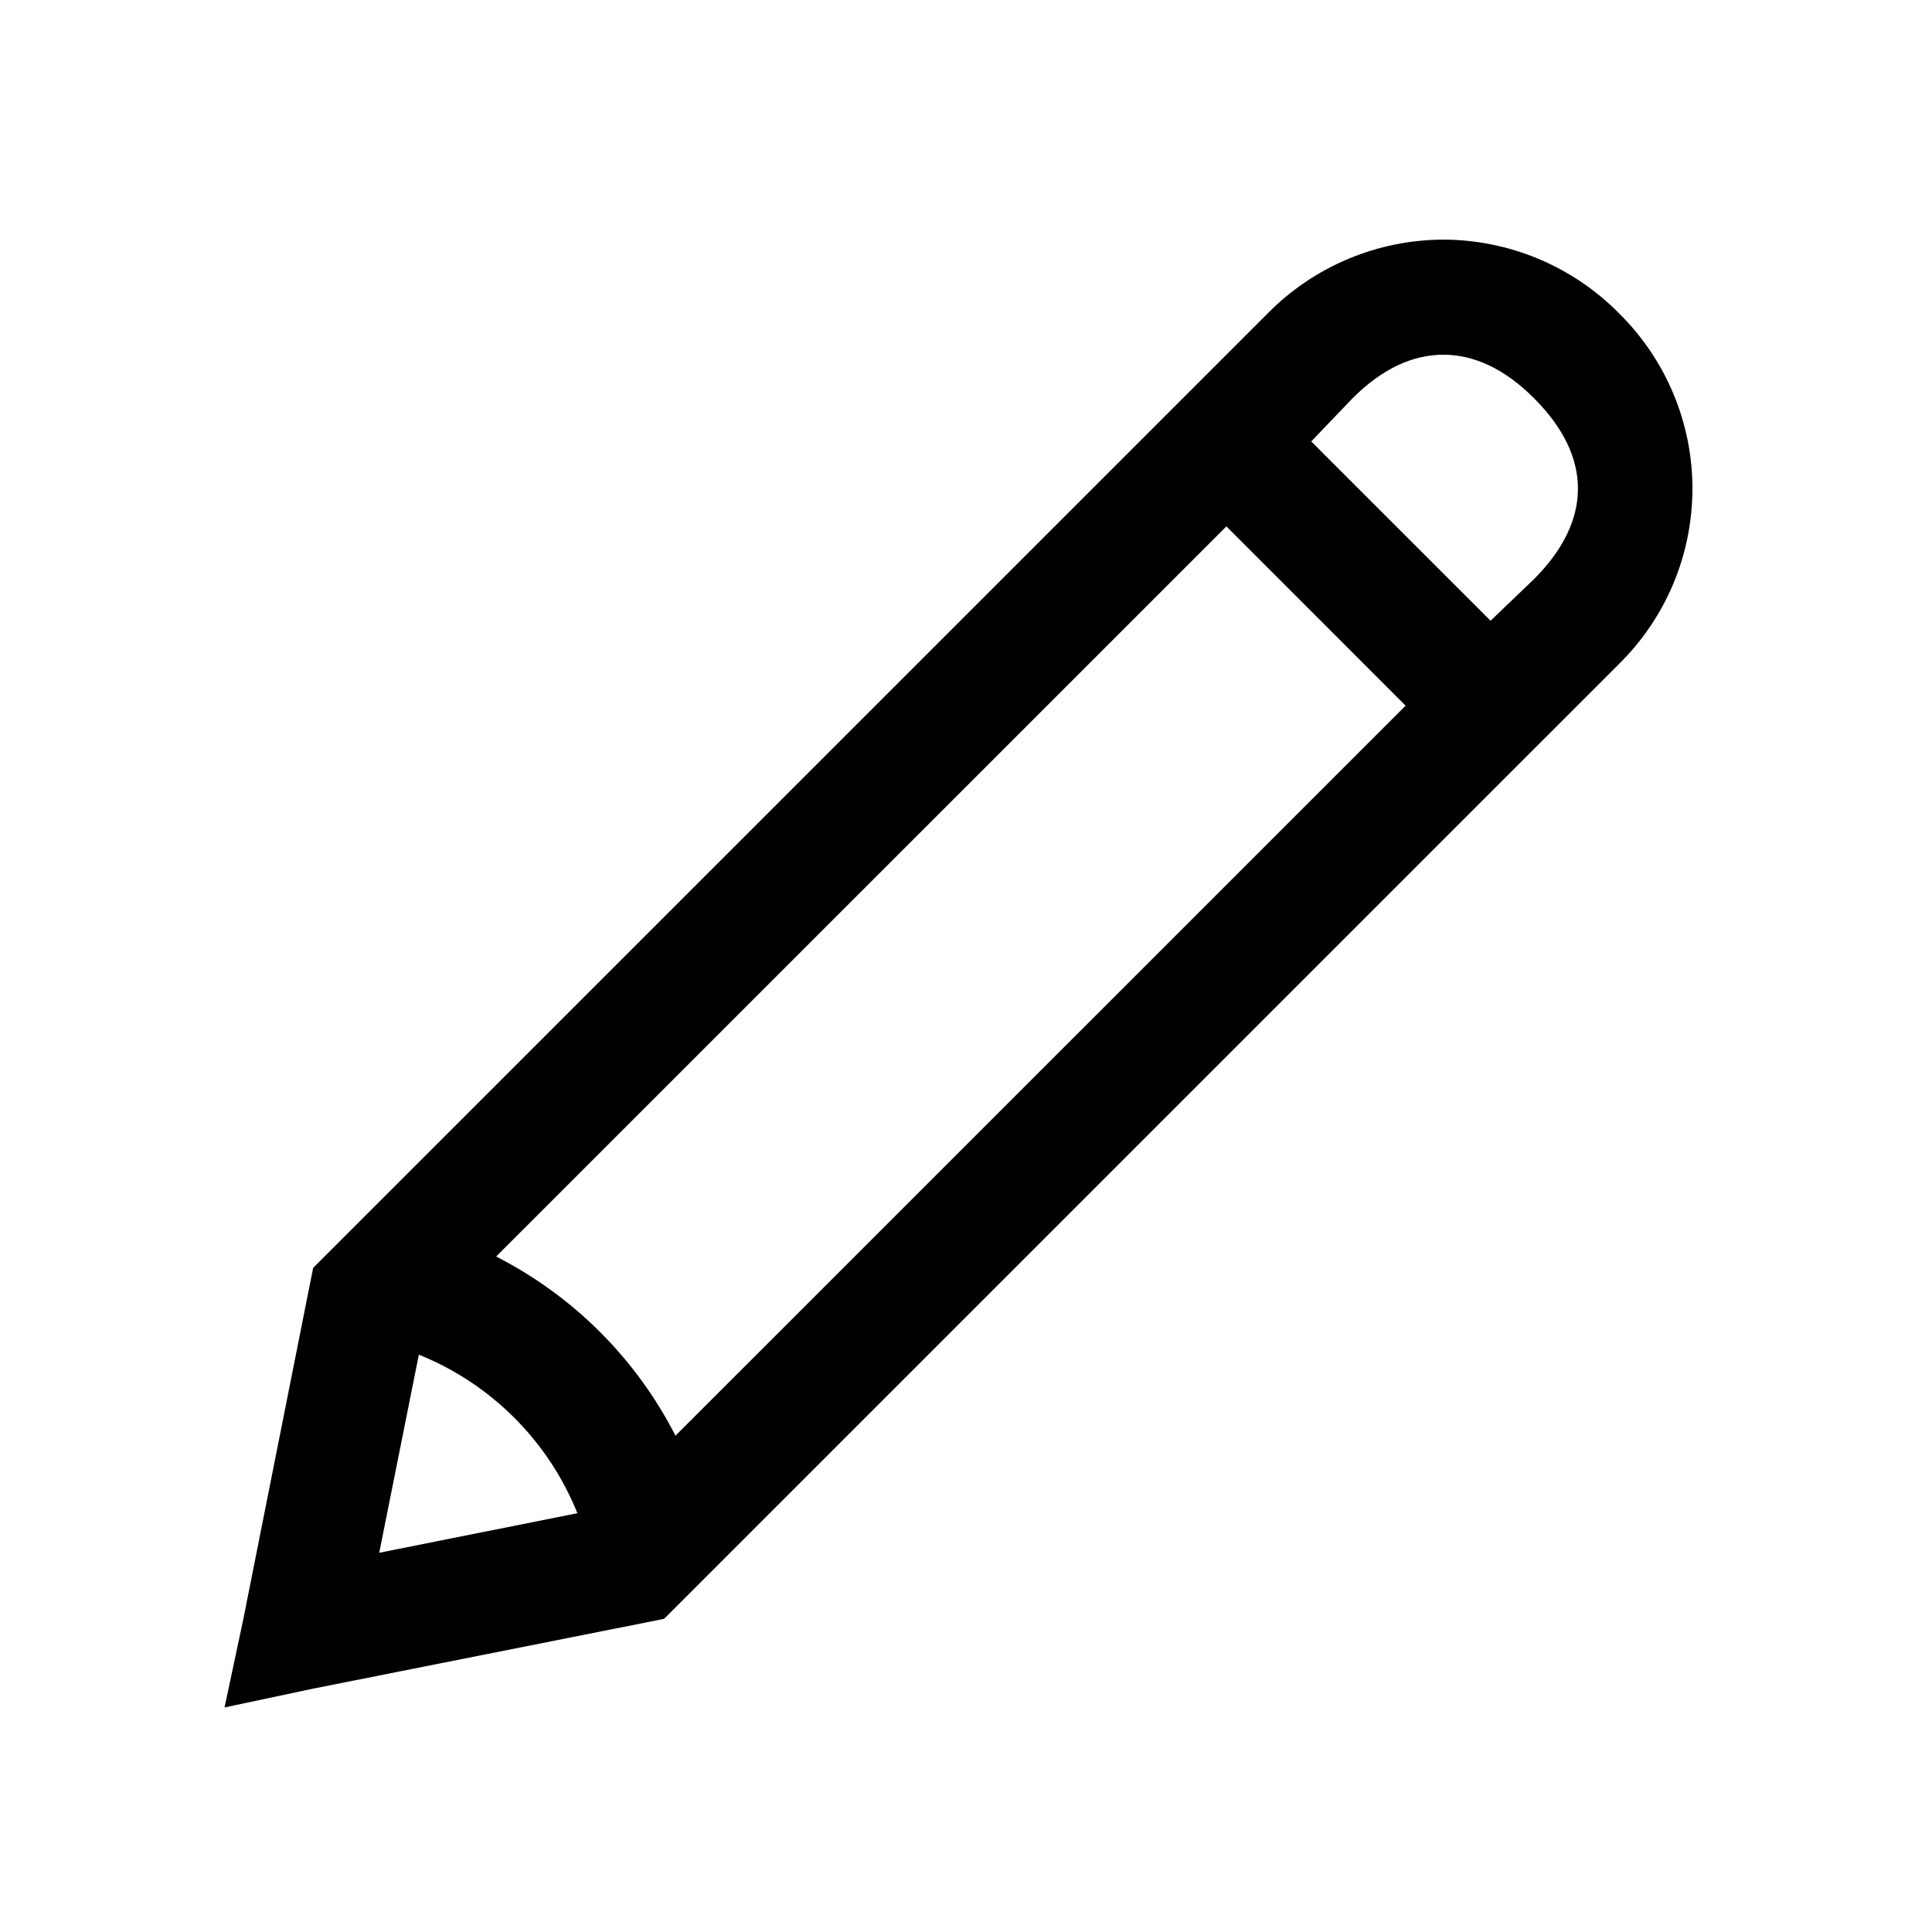
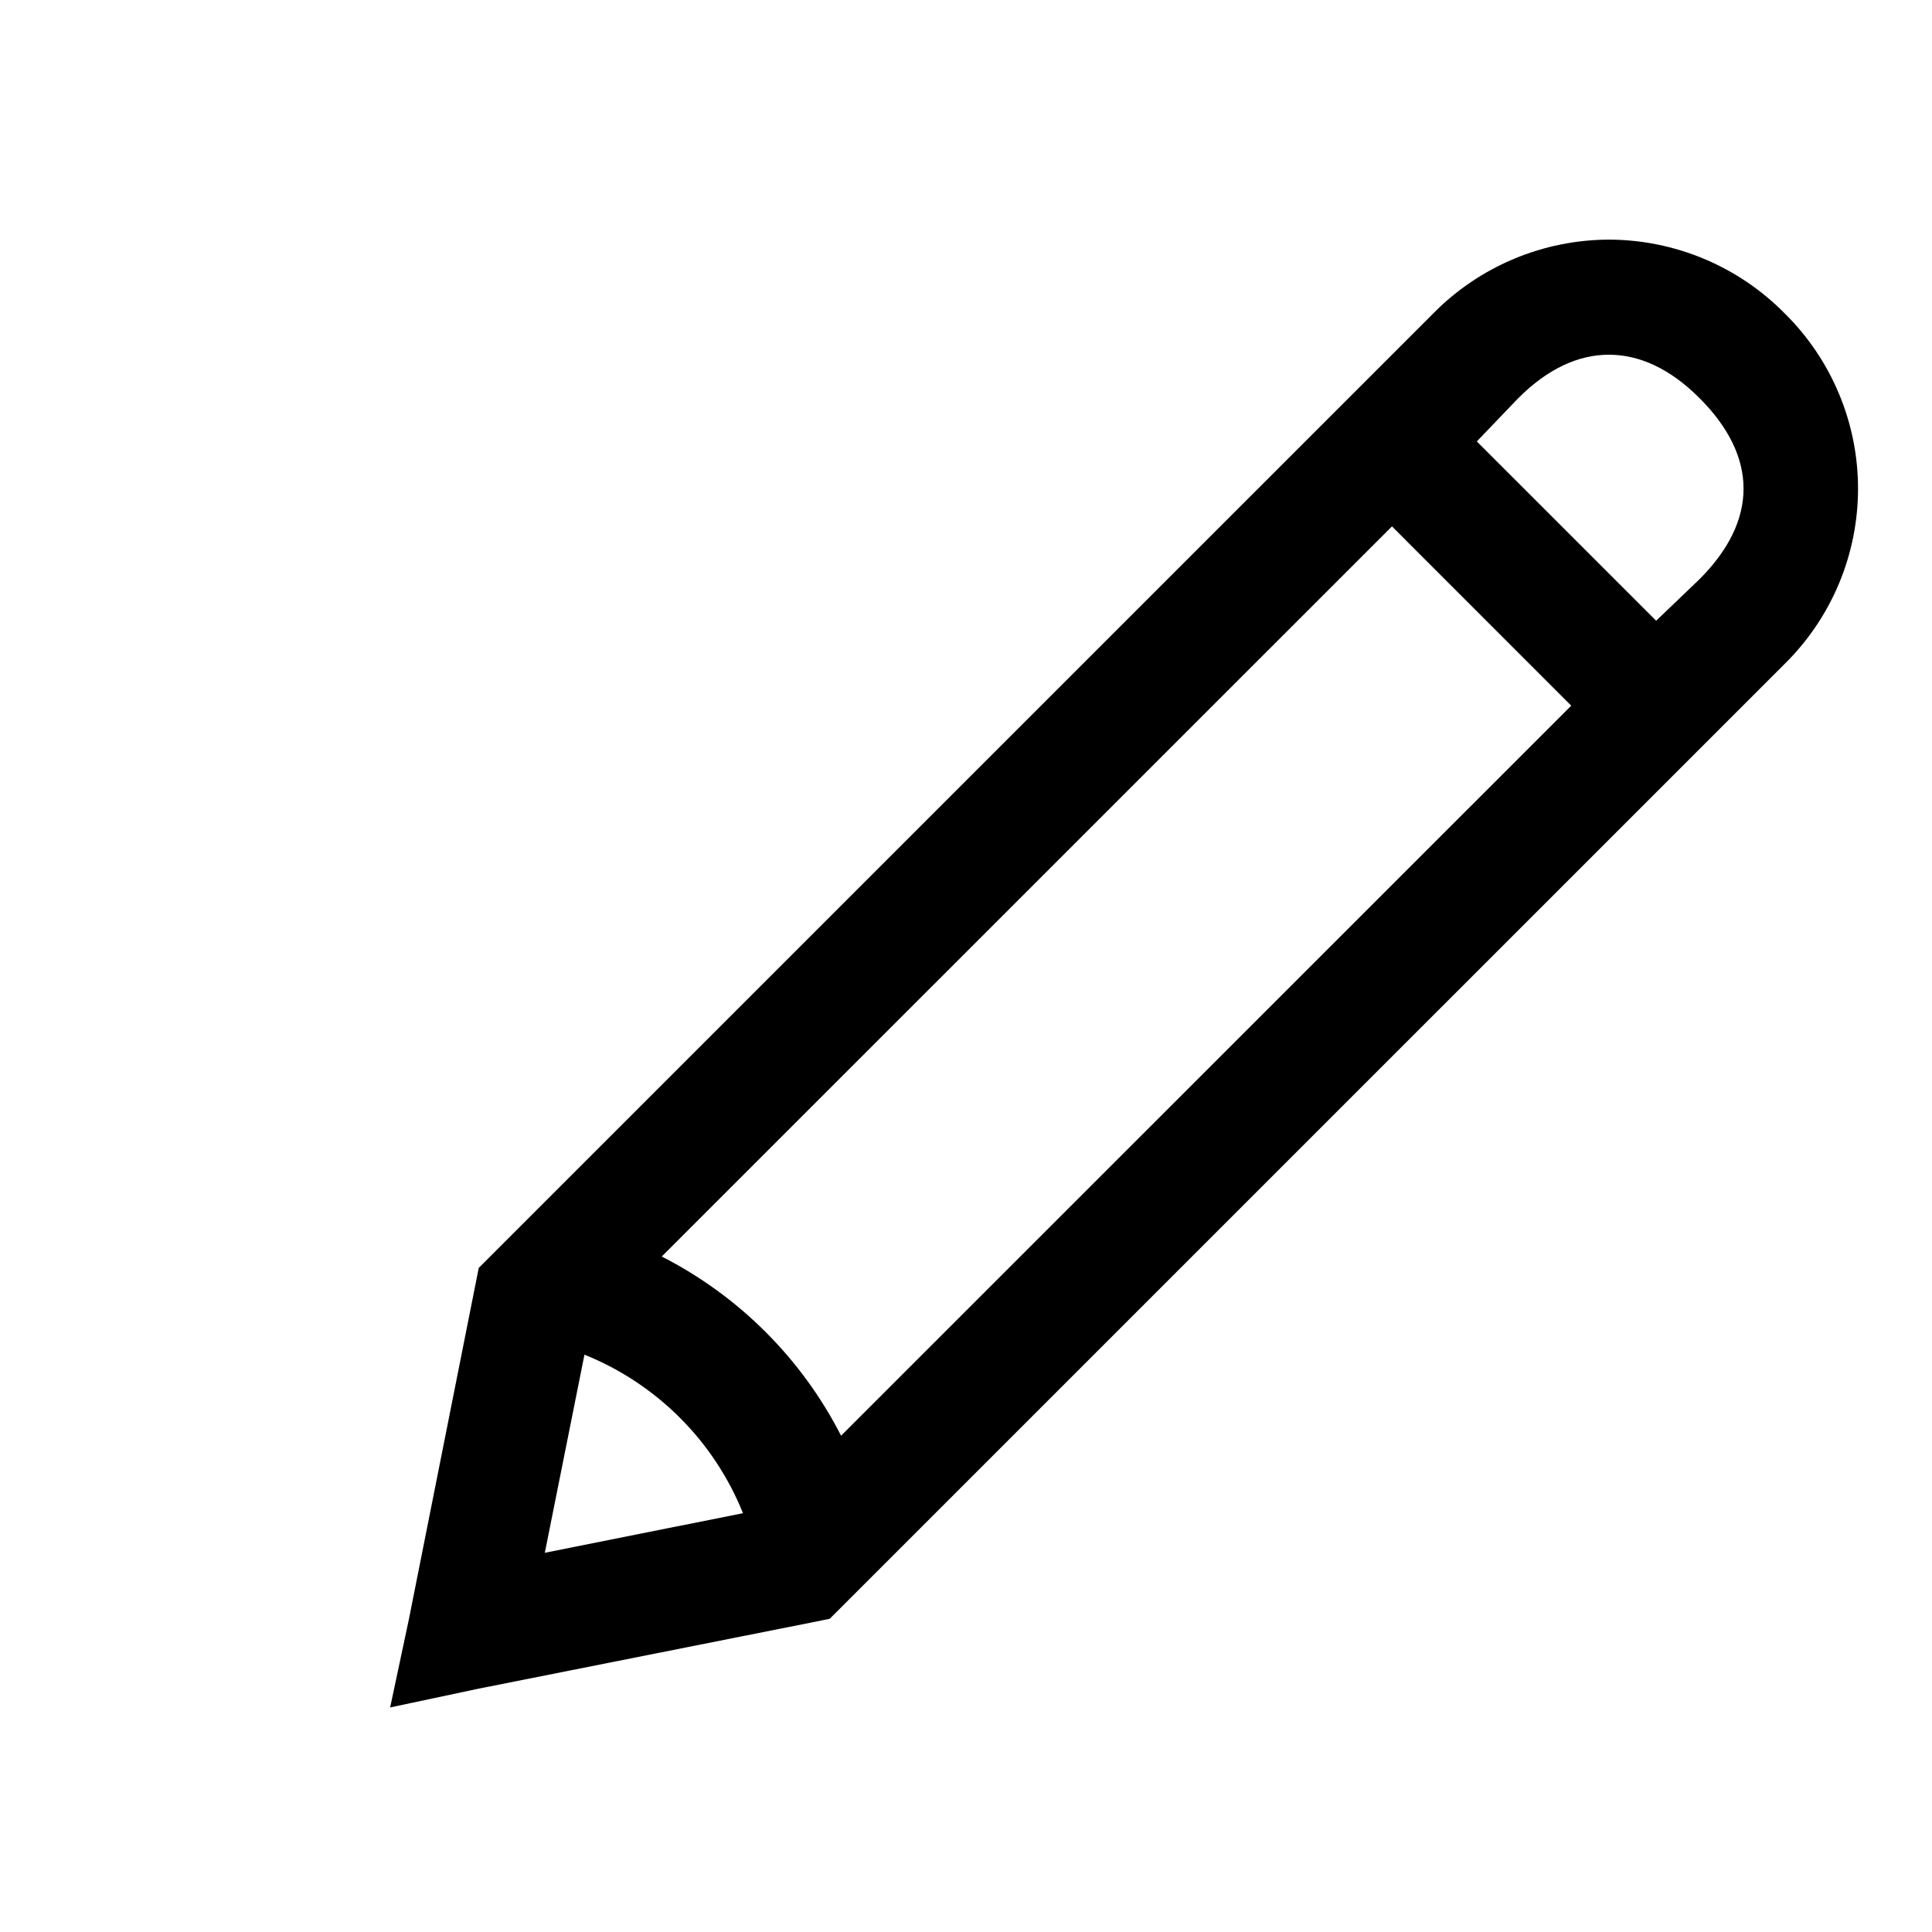
- <svg xmlns="http://www.w3.org/2000/svg" viewBox="0 0 35 35" fill="none">
+ <svg xmlns="http://www.w3.org/2000/svg" transform="translate(3,0)" viewBox="0 0 35 35" fill="none">
  <path d="M26.147 4.341C25.556 4.343 24.97 4.461 24.425 4.69C23.879 4.919 23.384 5.253 22.969 5.674L5.673 22.969L5.605 23.311L4.409 29.327L4.068 30.932L5.674 30.591L11.69 29.395L12.031 29.326L29.327 12.031C29.749 11.616 30.084 11.122 30.313 10.576C30.542 10.03 30.66 9.444 30.66 8.852C30.66 8.26 30.542 7.674 30.313 7.129C30.084 6.583 29.749 6.088 29.327 5.673C28.911 5.252 28.416 4.918 27.87 4.689C27.324 4.461 26.739 4.342 26.147 4.341ZM26.147 6.426C26.698 6.426 27.254 6.677 27.788 7.212C28.852 8.275 28.852 9.429 27.788 10.493L27.003 11.245L23.754 7.997L24.506 7.212C25.041 6.677 25.596 6.426 26.147 6.426ZM22.217 9.536L25.464 12.784L12.237 26.009C11.523 24.612 10.386 23.476 8.988 22.763L22.217 9.536ZM7.588 24.541C8.236 24.802 8.824 25.191 9.317 25.684C9.811 26.177 10.199 26.765 10.46 27.413L6.87 28.13L7.588 24.541Z" fill="black" />
</svg>
